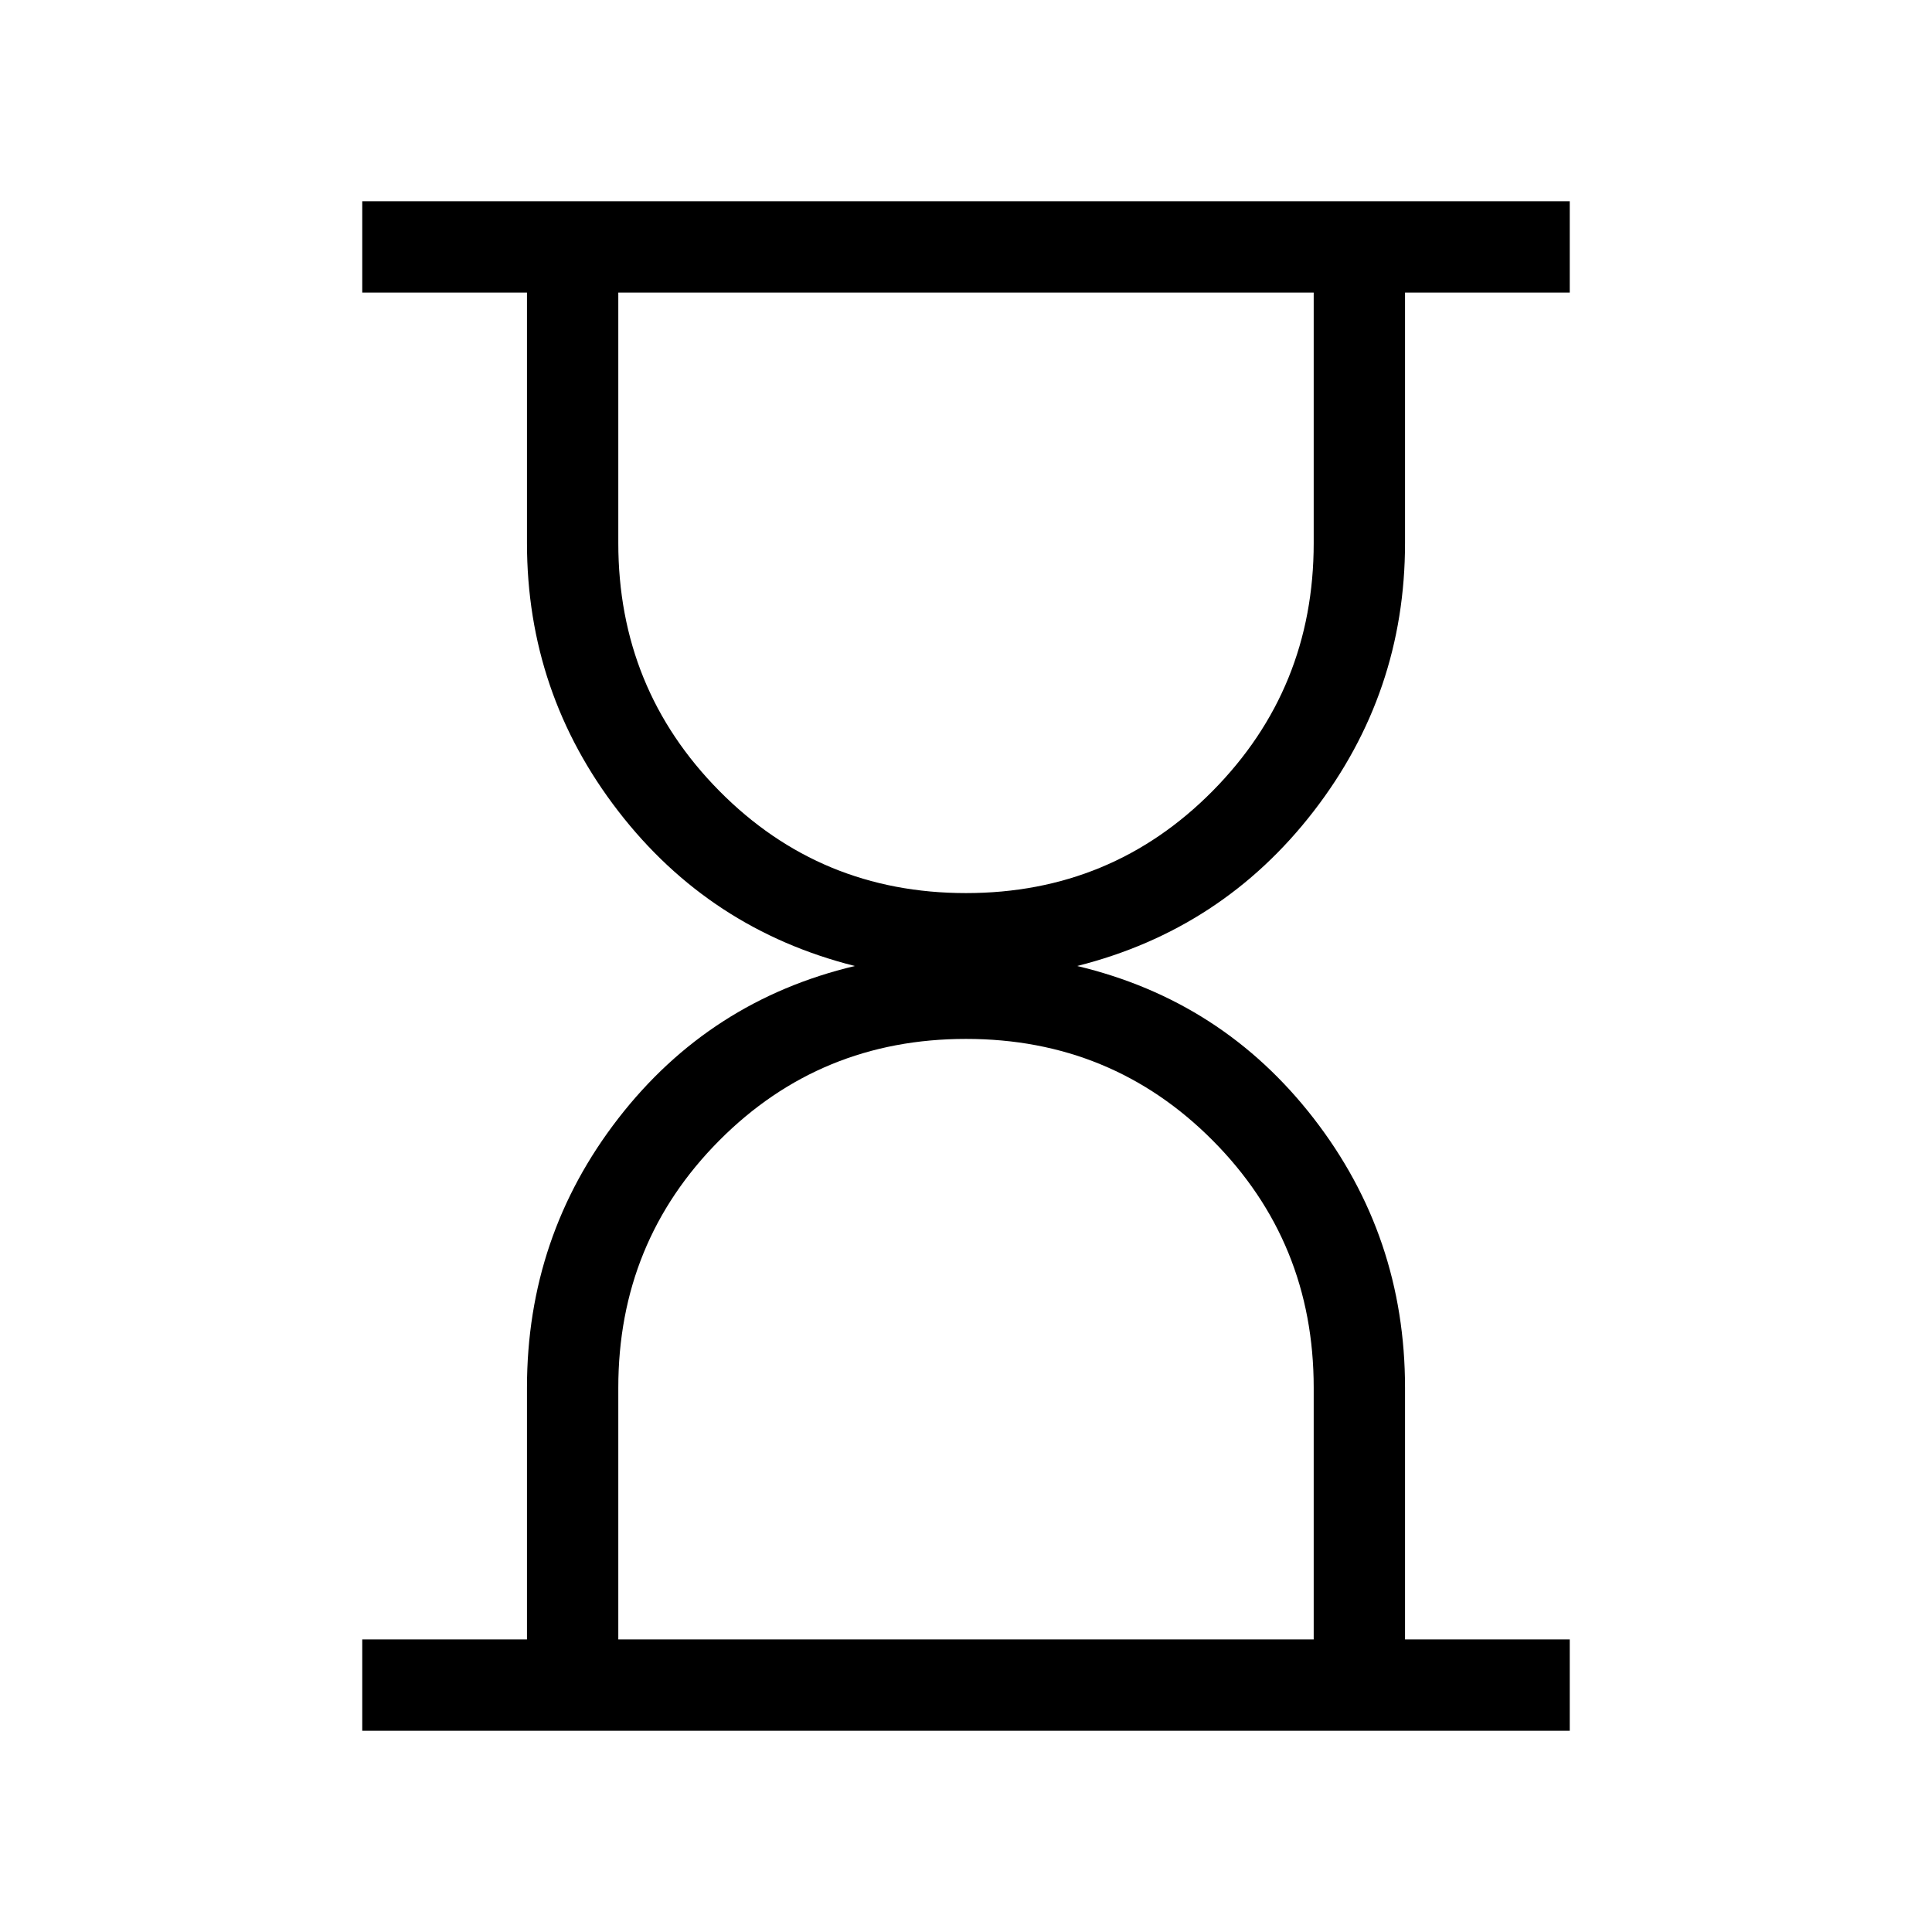
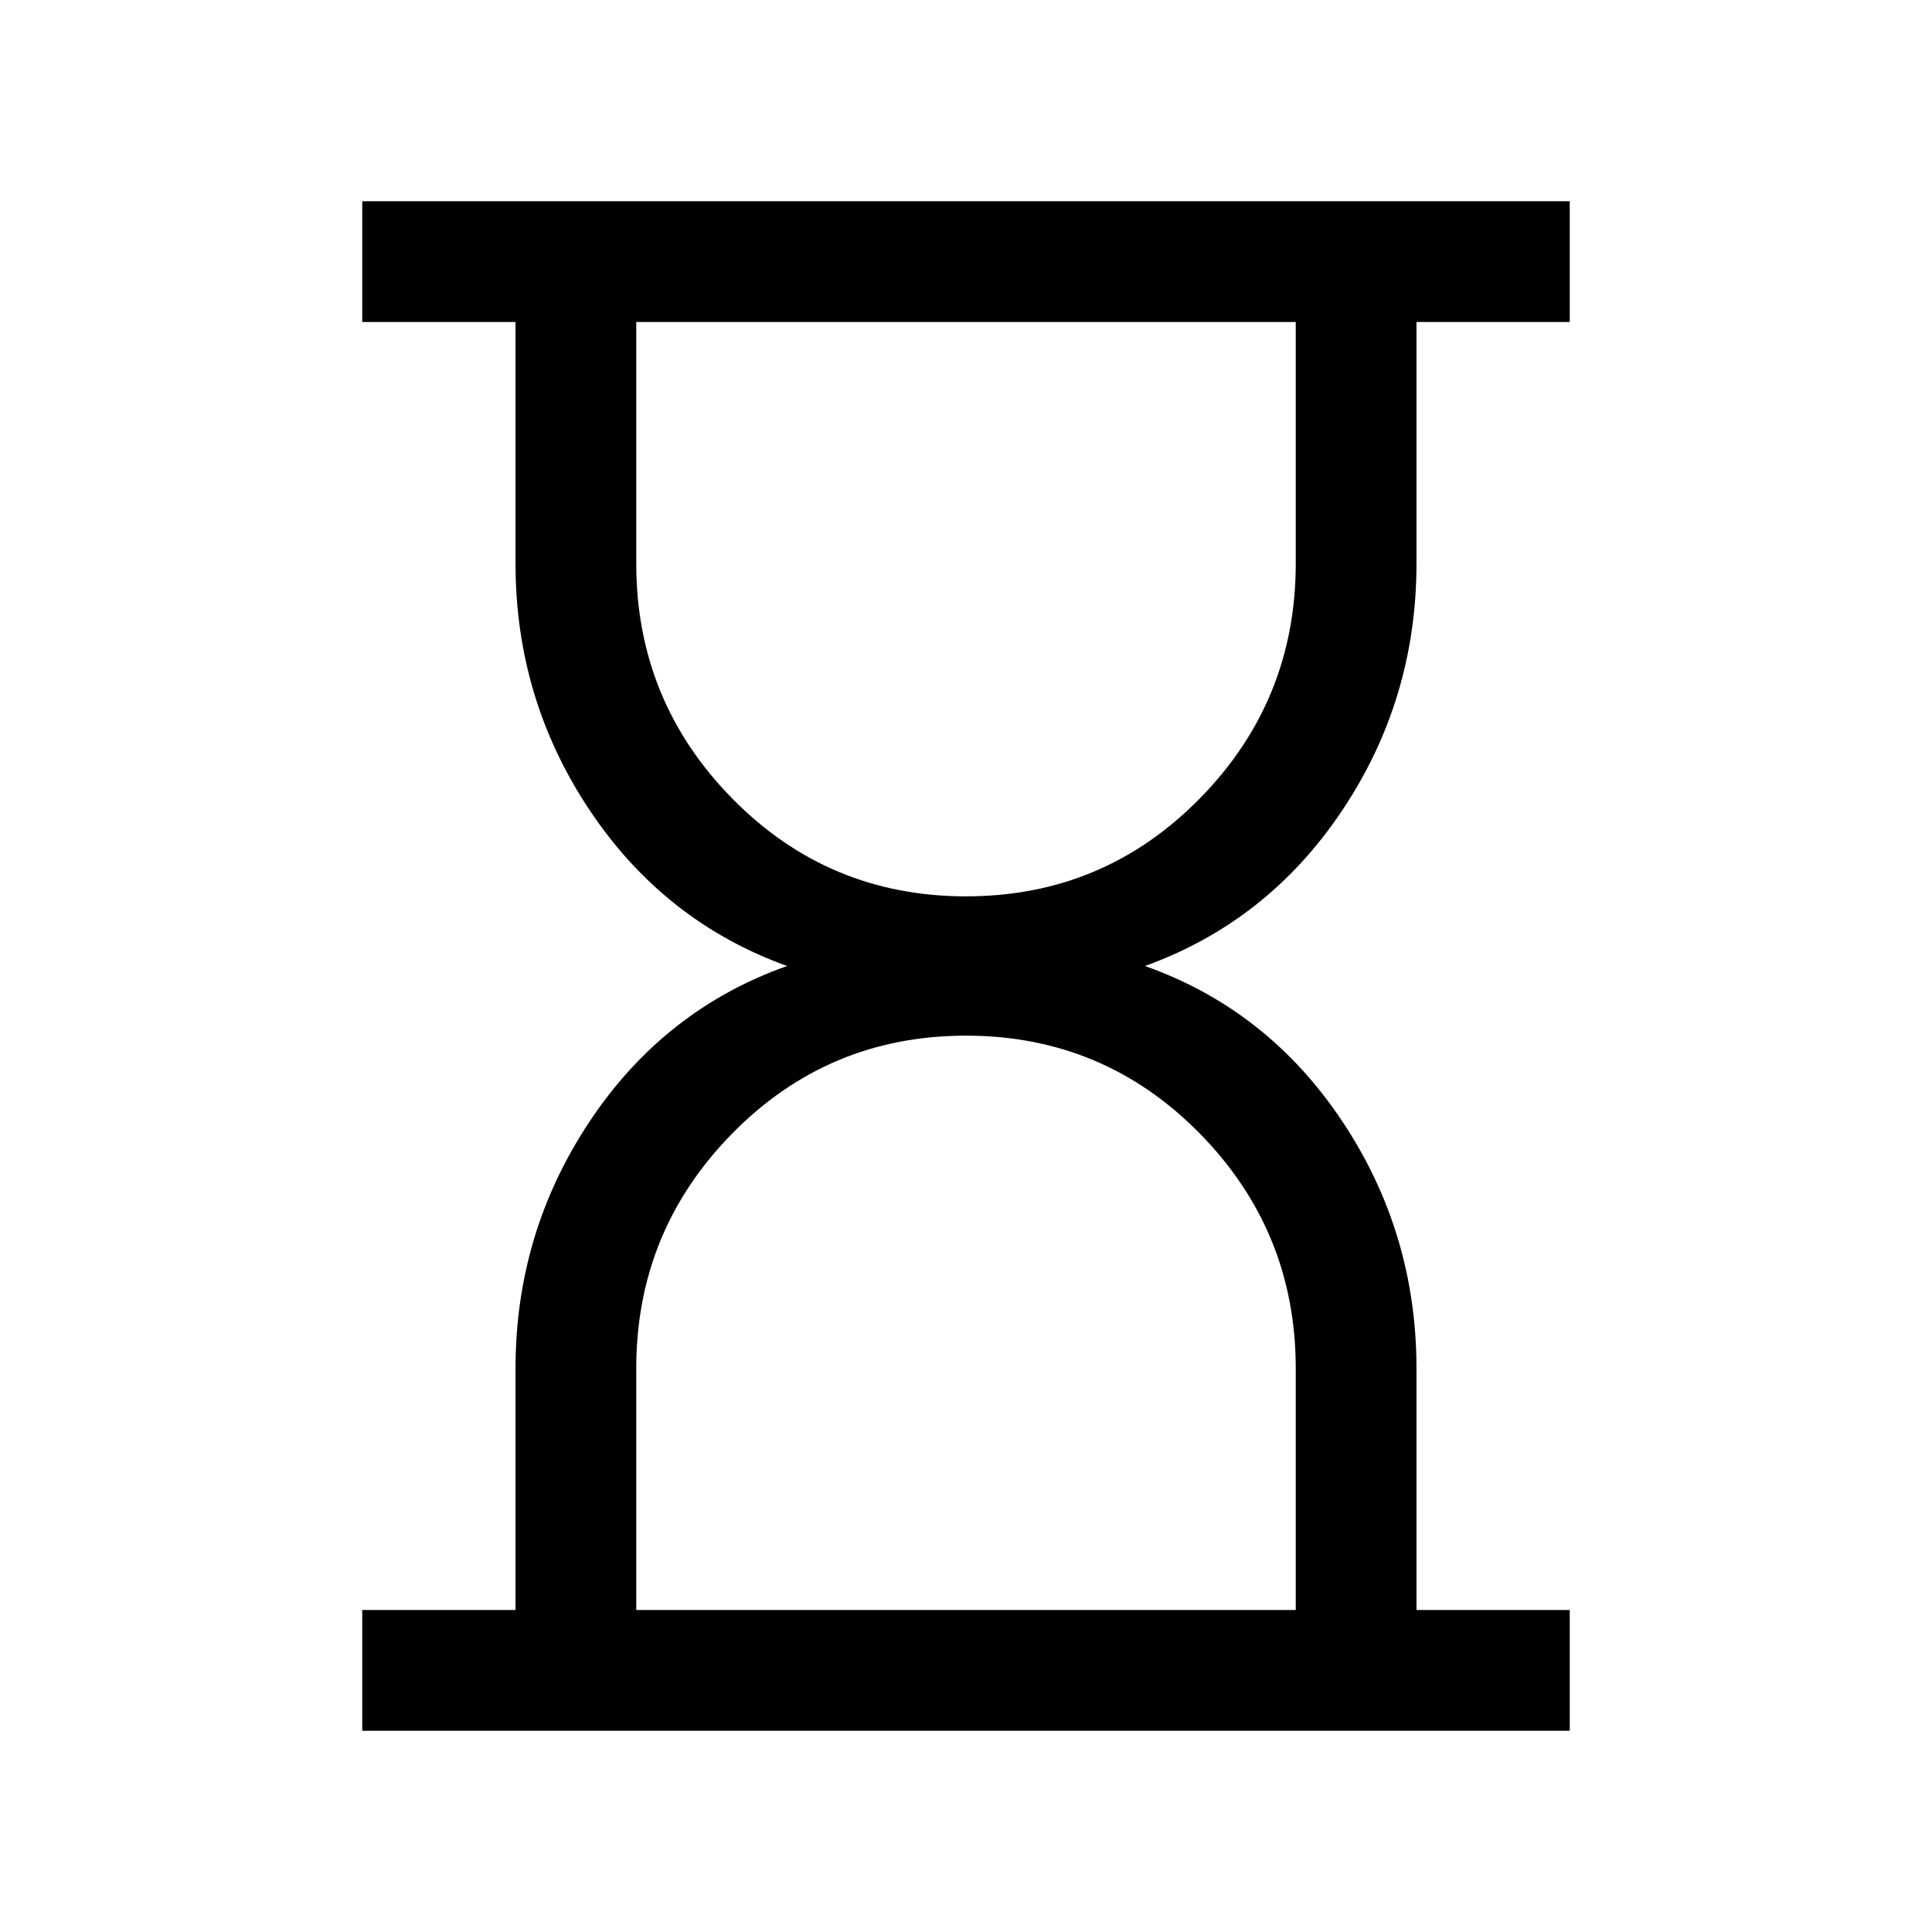
- <svg xmlns="http://www.w3.org/2000/svg" width="48" height="48" viewBox="0 -960 960 960">
-   <path d="M307.23-145.39h345.54v-125.07q0-72.39-50.19-122.85-50.2-50.46-122.58-50.46t-122.58 50.46q-50.19 50.46-50.19 122.85v125.07ZM602.58-567q50.19-50.77 50.19-123.15v-124.46H307.23v124.46q0 72.38 50.19 123.15 50.2 50.77 122.58 50.77T602.58-567ZM180-100v-45.39h81.85v-125.07q0-75.23 45.38-133.81 45.39-58.58 117.54-75.73-72.15-18.15-117.54-76.92-45.38-58.77-45.38-133.23v-124.46H180V-860h600v45.39h-81.85v124.46q0 74.46-45.38 133.23-45.39 58.77-117.54 76.92 72.15 17.15 117.54 75.73 45.38 58.58 45.38 133.81v125.07H780V-100H180Zm300-45.39Zm0-669.22Z" />
+ <svg xmlns="http://www.w3.org/2000/svg" height="24" viewBox="0 -960 960 960" width="24">
+   <path d="M316.15-160h327.7v-120q0-68.31-47.77-116.85-47.77-48.54-116.08-48.54t-116.08 48.54Q316.15-348.31 316.15-280v120Zm279.93-403.15q47.77-48.54 47.77-116.85v-120h-327.7v120q0 68.31 47.77 116.85 47.77 48.54 116.08 48.54t116.08-48.54ZM180-100v-60h76.16v-120q0-67.54 36.96-122.96 36.96-55.43 97.96-77.04-61-22-97.96-77.23-36.96-55.23-36.96-122.77v-120H180v-60h600v60h-76.16v120q0 67.54-36.96 122.77Q629.92-502 568.92-480q61 21.61 97.96 77.04 36.96 55.42 36.96 122.96v120H780v60H180Zm300-60Zm0-640Z" />
</svg>
